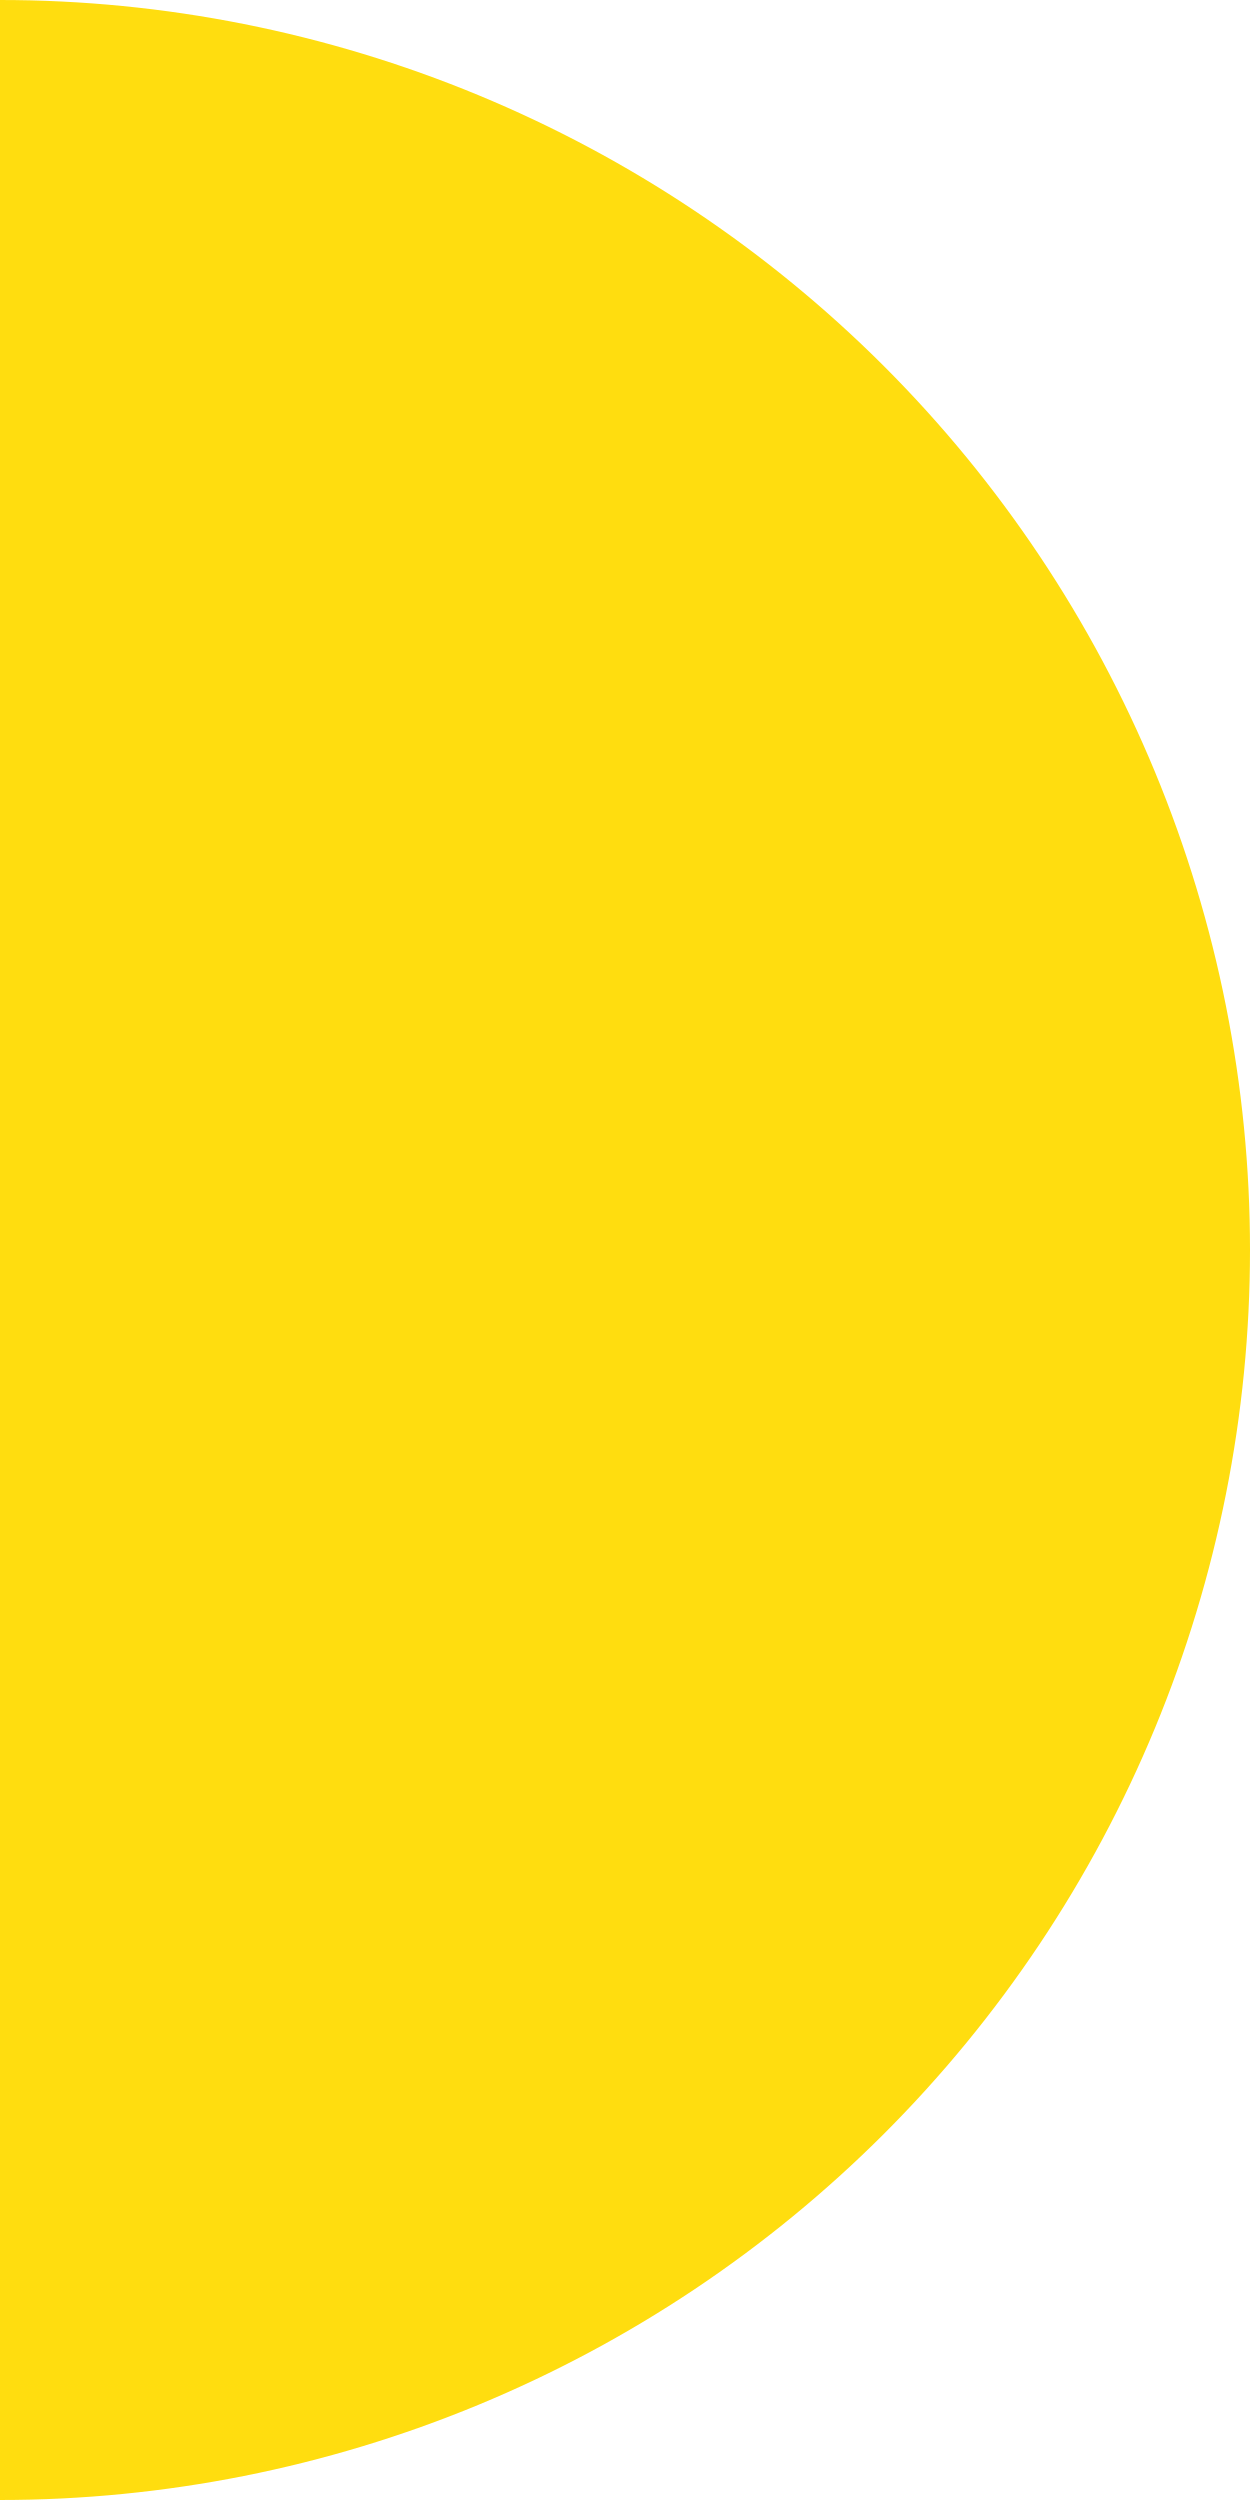
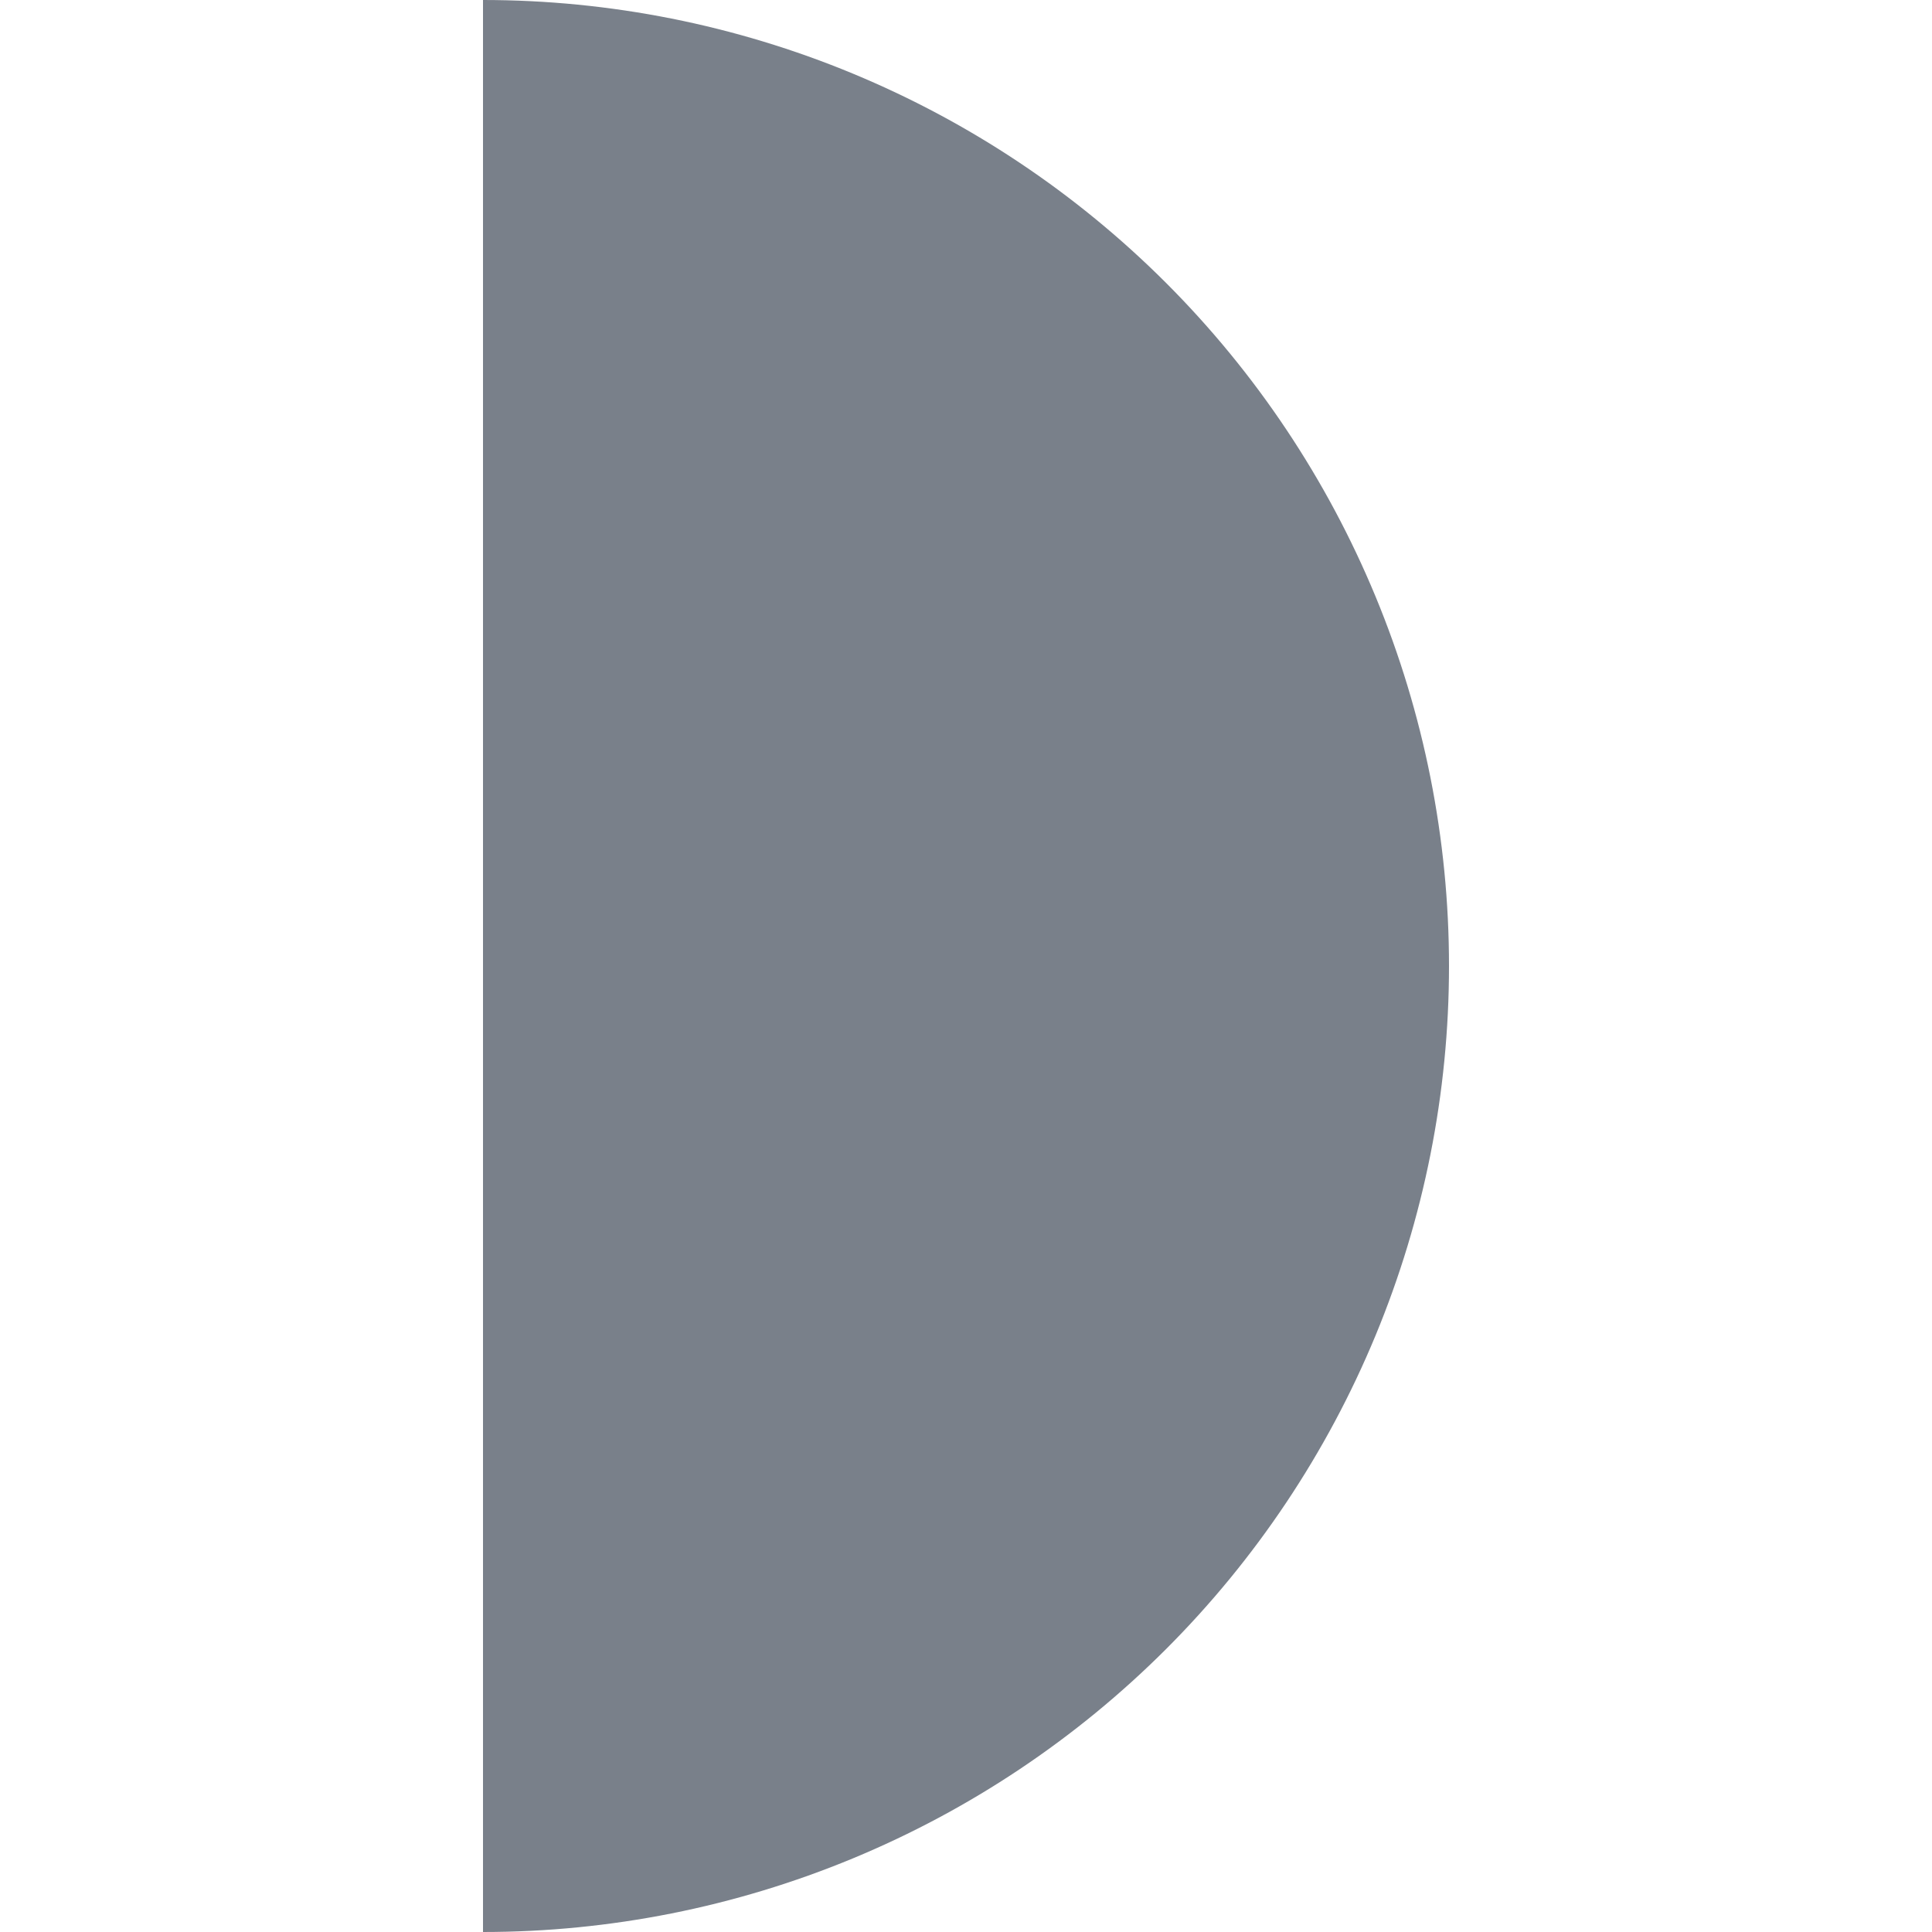
- <svg xmlns="http://www.w3.org/2000/svg" width="43" height="86" viewBox="0 0 43 86" fill="none">
-   <path d="M0 86C5.647 86 11.238 84.888 16.455 82.727C21.672 80.566 26.413 77.398 30.406 73.406C34.398 69.413 37.566 64.672 39.727 59.455C41.888 54.238 43 48.647 43 43C43 37.353 41.888 31.762 39.727 26.545C37.566 21.328 34.398 16.587 30.406 12.594C26.413 8.601 21.672 5.434 16.455 3.273C11.238 1.112 5.647 -2.46831e-07 0 0V86Z" fill="#FFDD0F" />
+ <svg xmlns="http://www.w3.org/2000/svg" id="SvgjsSvg1041" width="288" height="288" version="1.1">
+   <defs id="SvgjsDefs1042" />
+   <g id="SvgjsG1043">
+     <svg viewBox="0 0 43 86" width="288" height="288">
+       <path fill="#79808a" d="M0 86C5.647 86 11.238 84.888 16.455 82.727C21.672 80.566 26.413 77.398 30.406 73.406C34.398 69.413 37.566 64.672 39.727 59.455C41.888 54.238 43 48.647 43 43C43 37.353 41.888 31.762 39.727 26.545C37.566 21.328 34.398 16.587 30.406 12.594C26.413 8.601 21.672 5.434 16.455 3.273C11.238 1.112 5.647 -2.46831e-07 0 0V86Z" class="svgShape colorffdd0f-0 selectable" />
+     </svg>
+   </g>
</svg>
